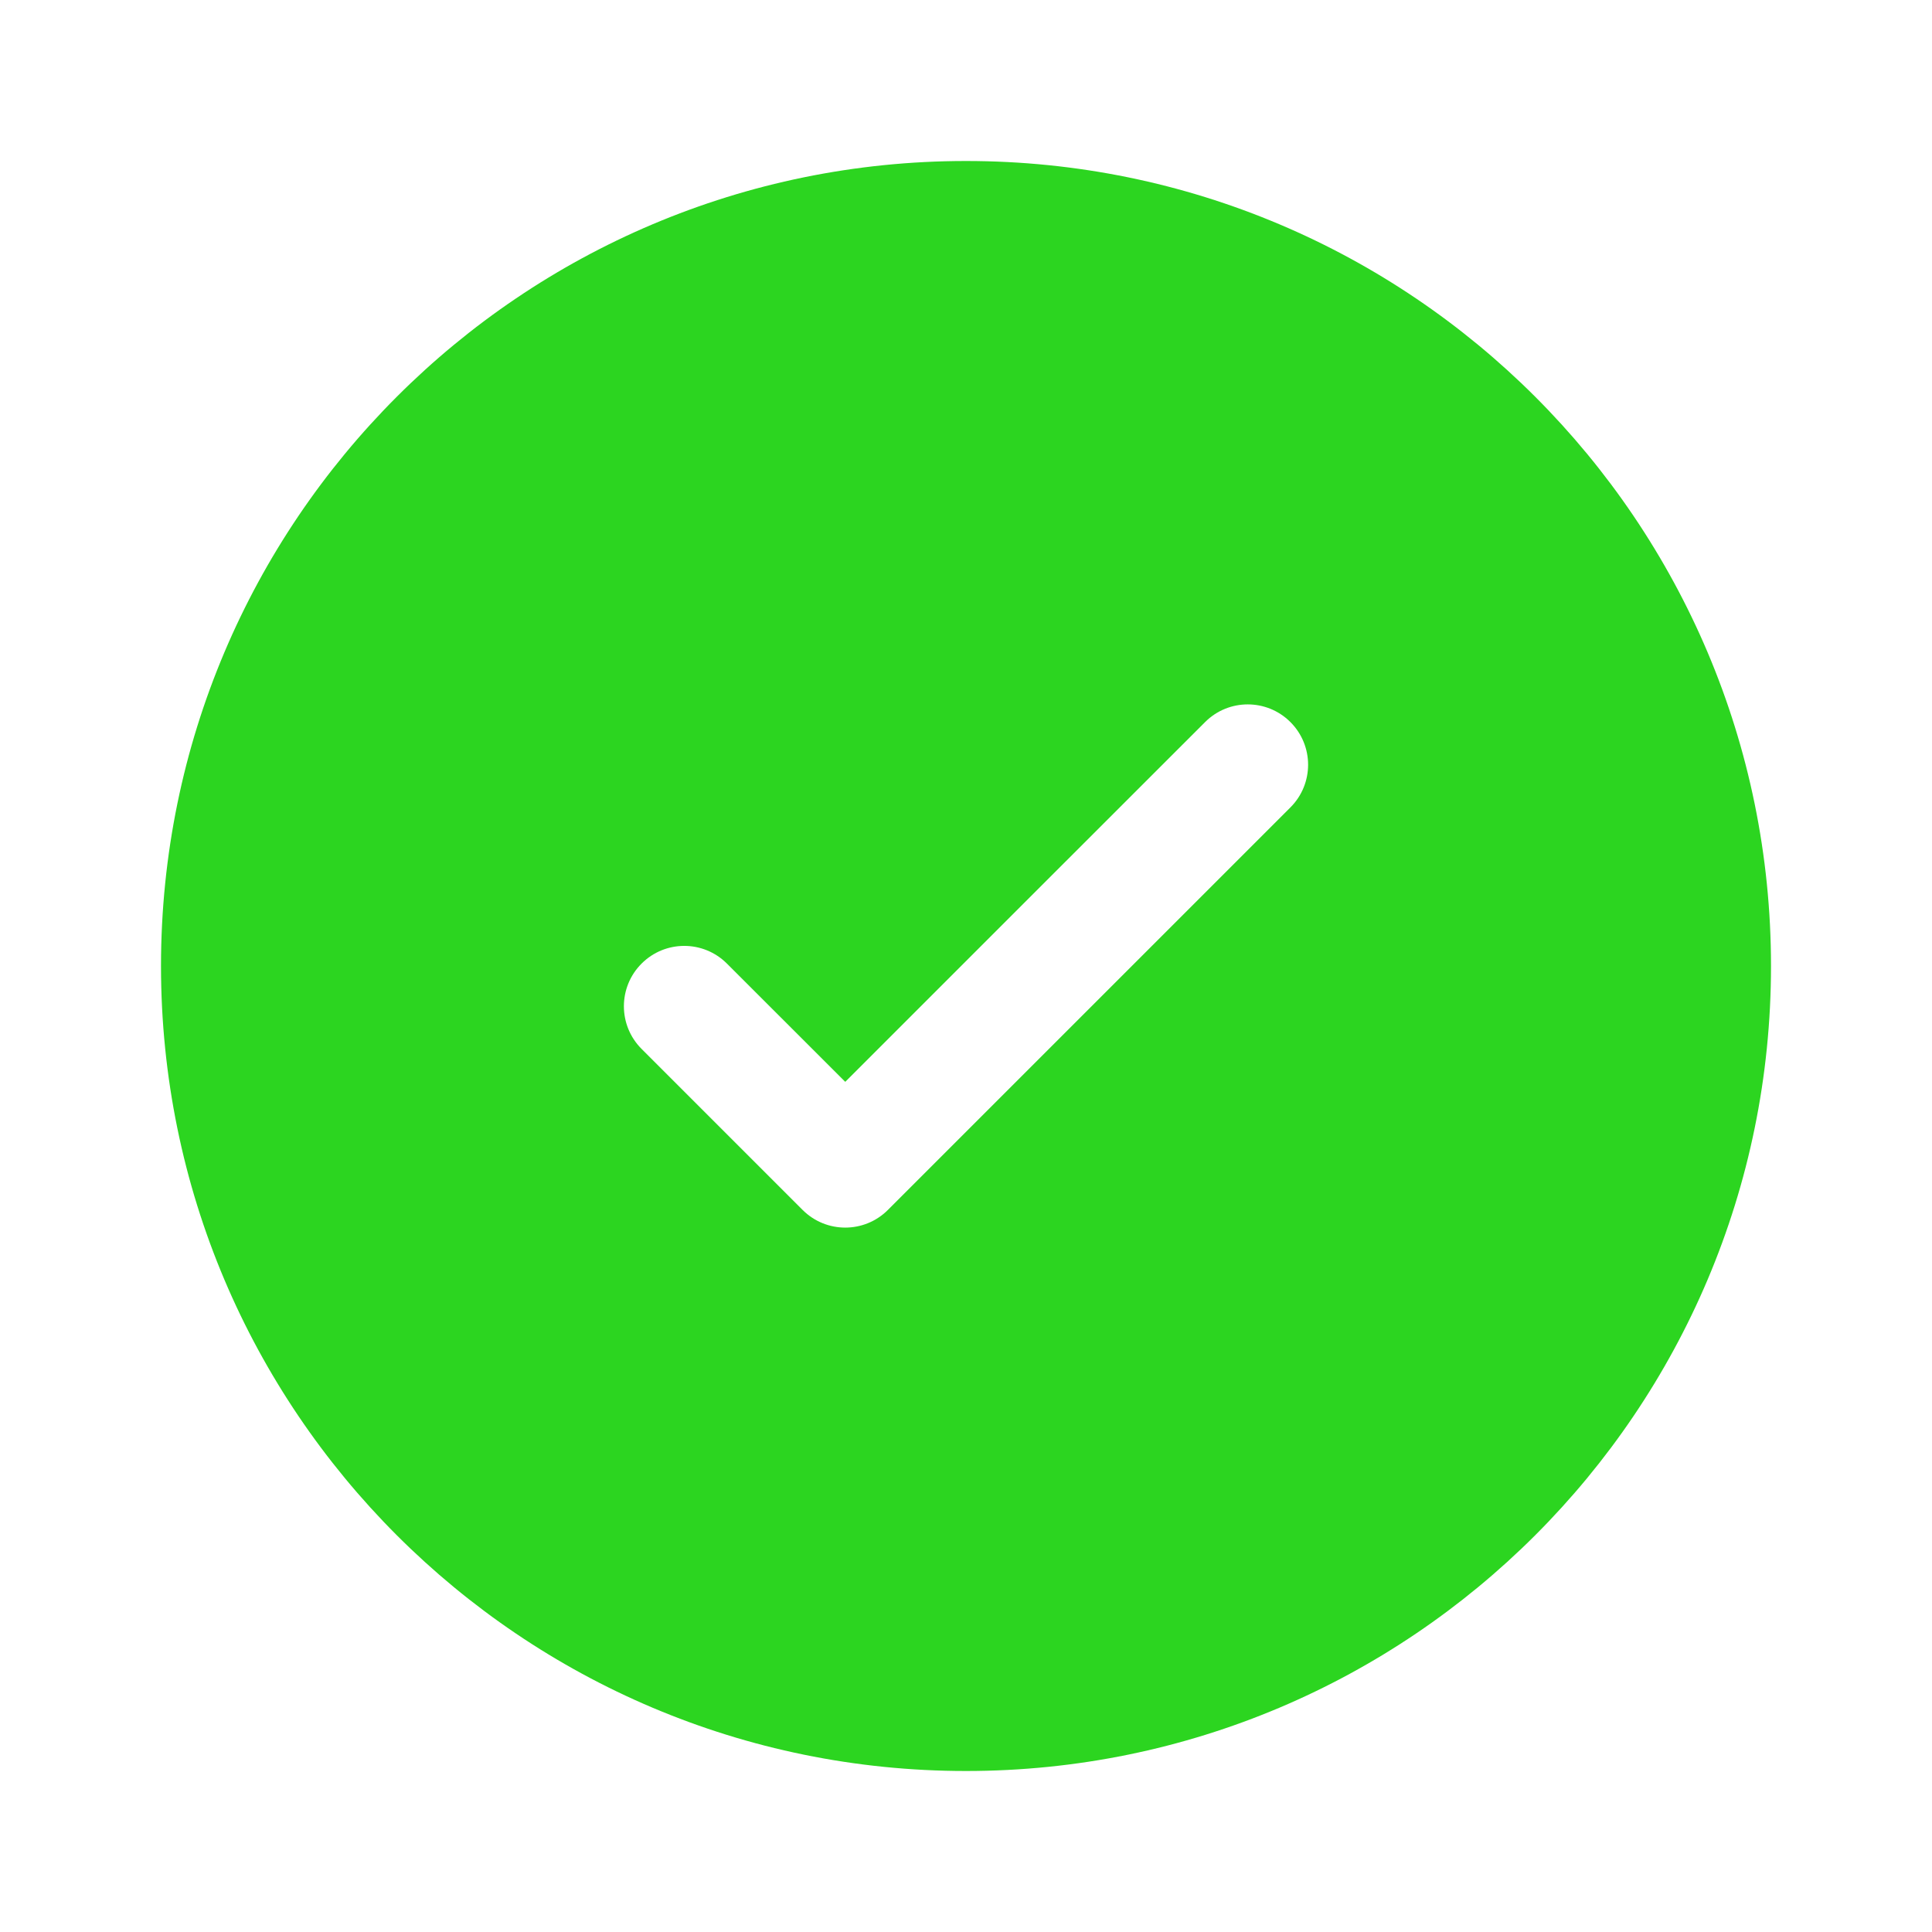
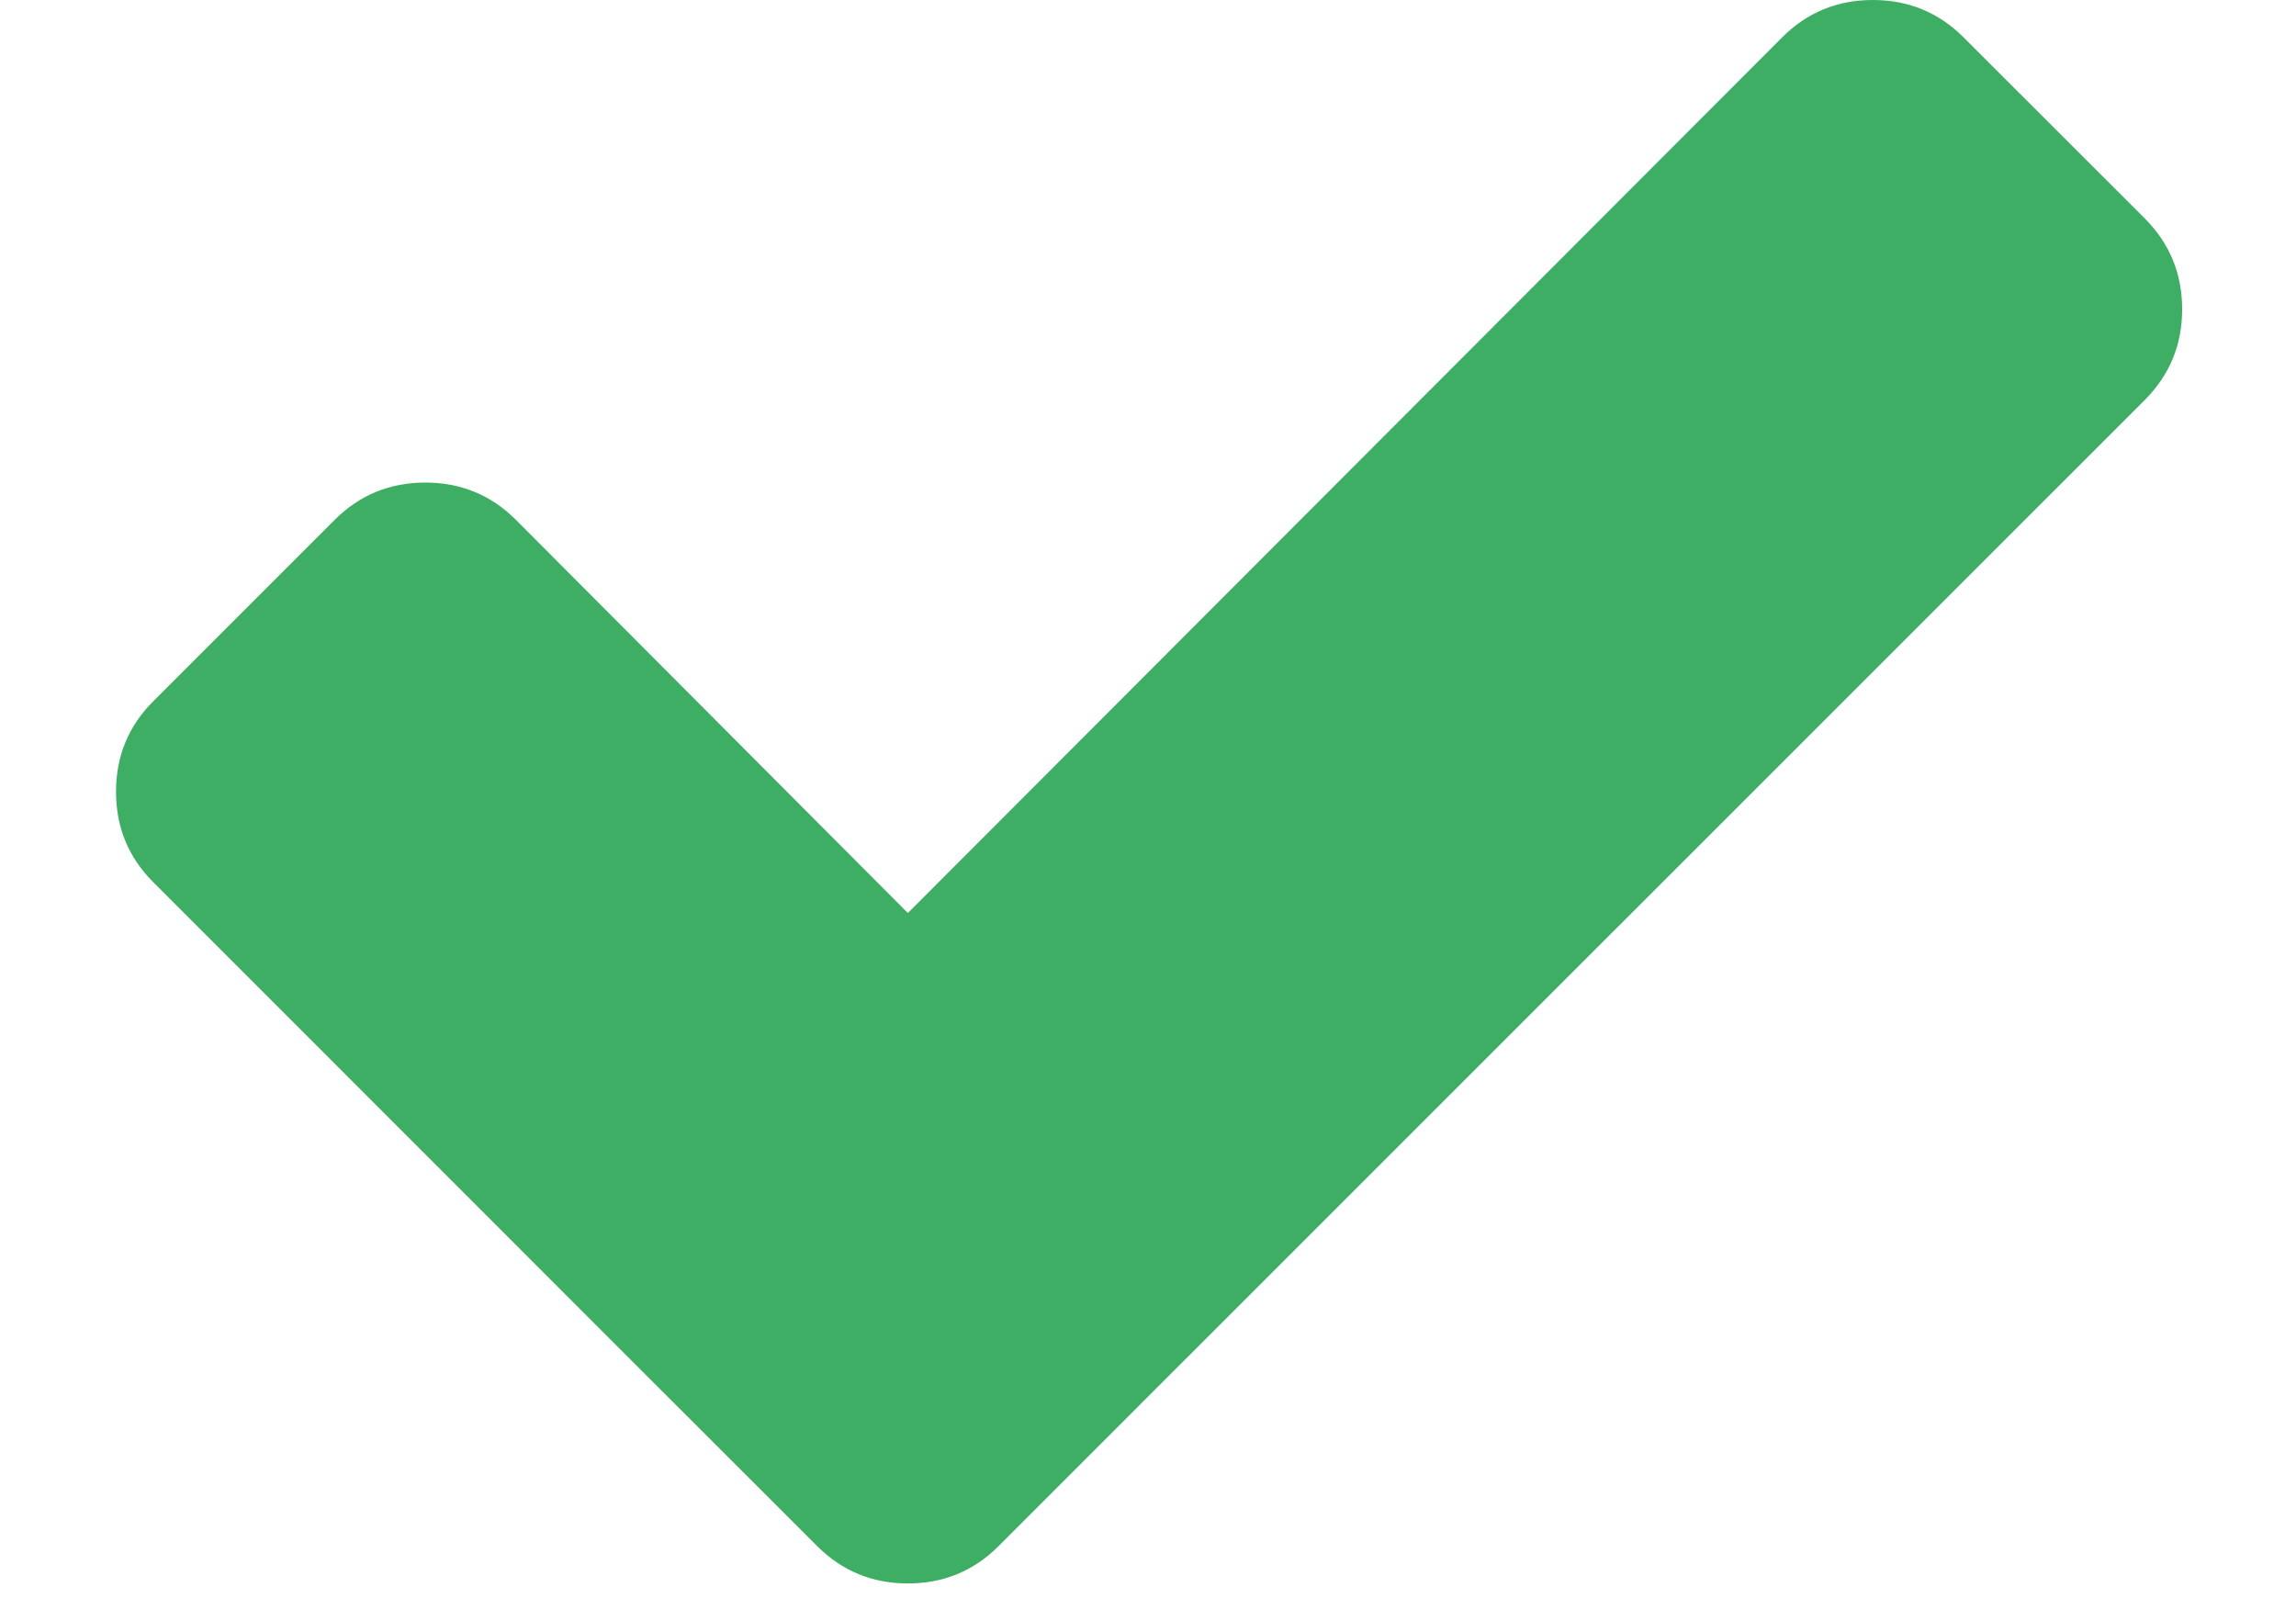
- <svg xmlns="http://www.w3.org/2000/svg" width="800px" height="800px" viewBox="0 0 24 24" fill="none">
-   <g id="SVGRepo_bgCarrier" stroke-width="0" />
-   <g id="SVGRepo_tracerCarrier" stroke-linecap="round" stroke-linejoin="round" />
-   <g id="SVGRepo_iconCarrier">
-     <path fill-rule="evenodd" clip-rule="evenodd" d="M22 12C22 17.523 17.523 22 12 22C6.477 22 2 17.523 2 12C2 6.477 6.477 2 12 2C17.523 2 22 6.477 22 12ZM16.03 8.97C16.323 9.263 16.323 9.737 16.03 10.03L11.03 15.03C10.737 15.323 10.263 15.323 9.97 15.03L7.97 13.03C7.677 12.737 7.677 12.263 7.97 11.97C8.263 11.677 8.737 11.677 9.03 11.97L10.5 13.439L12.735 11.204L14.97 8.97C15.263 8.677 15.737 8.677 16.03 8.97Z" fill="#2cd520" />
-   </g>
+ <svg xmlns="http://www.w3.org/2000/svg" width="17" height="12" viewBox="0 0 17 12" fill="none">
+   <path d="M15.881 1.618L14.538 0.276C14.354 0.092 14.13 0 13.867 0C13.604 0 13.38 0.092 13.196 0.276L6.722 6.76L3.82 3.849C3.636 3.665 3.412 3.573 3.149 3.573C2.886 3.573 2.662 3.665 2.478 3.849L1.136 5.191C0.951 5.375 0.859 5.599 0.859 5.862C0.859 6.125 0.951 6.349 1.136 6.533L4.708 10.106L6.051 11.448C6.235 11.632 6.459 11.724 6.722 11.724C6.985 11.724 7.209 11.632 7.393 11.448L8.735 10.106L15.881 2.961C16.065 2.776 16.157 2.553 16.157 2.29C16.157 2.026 16.065 1.803 15.881 1.618Z" fill="#3EAE64" />
</svg>
